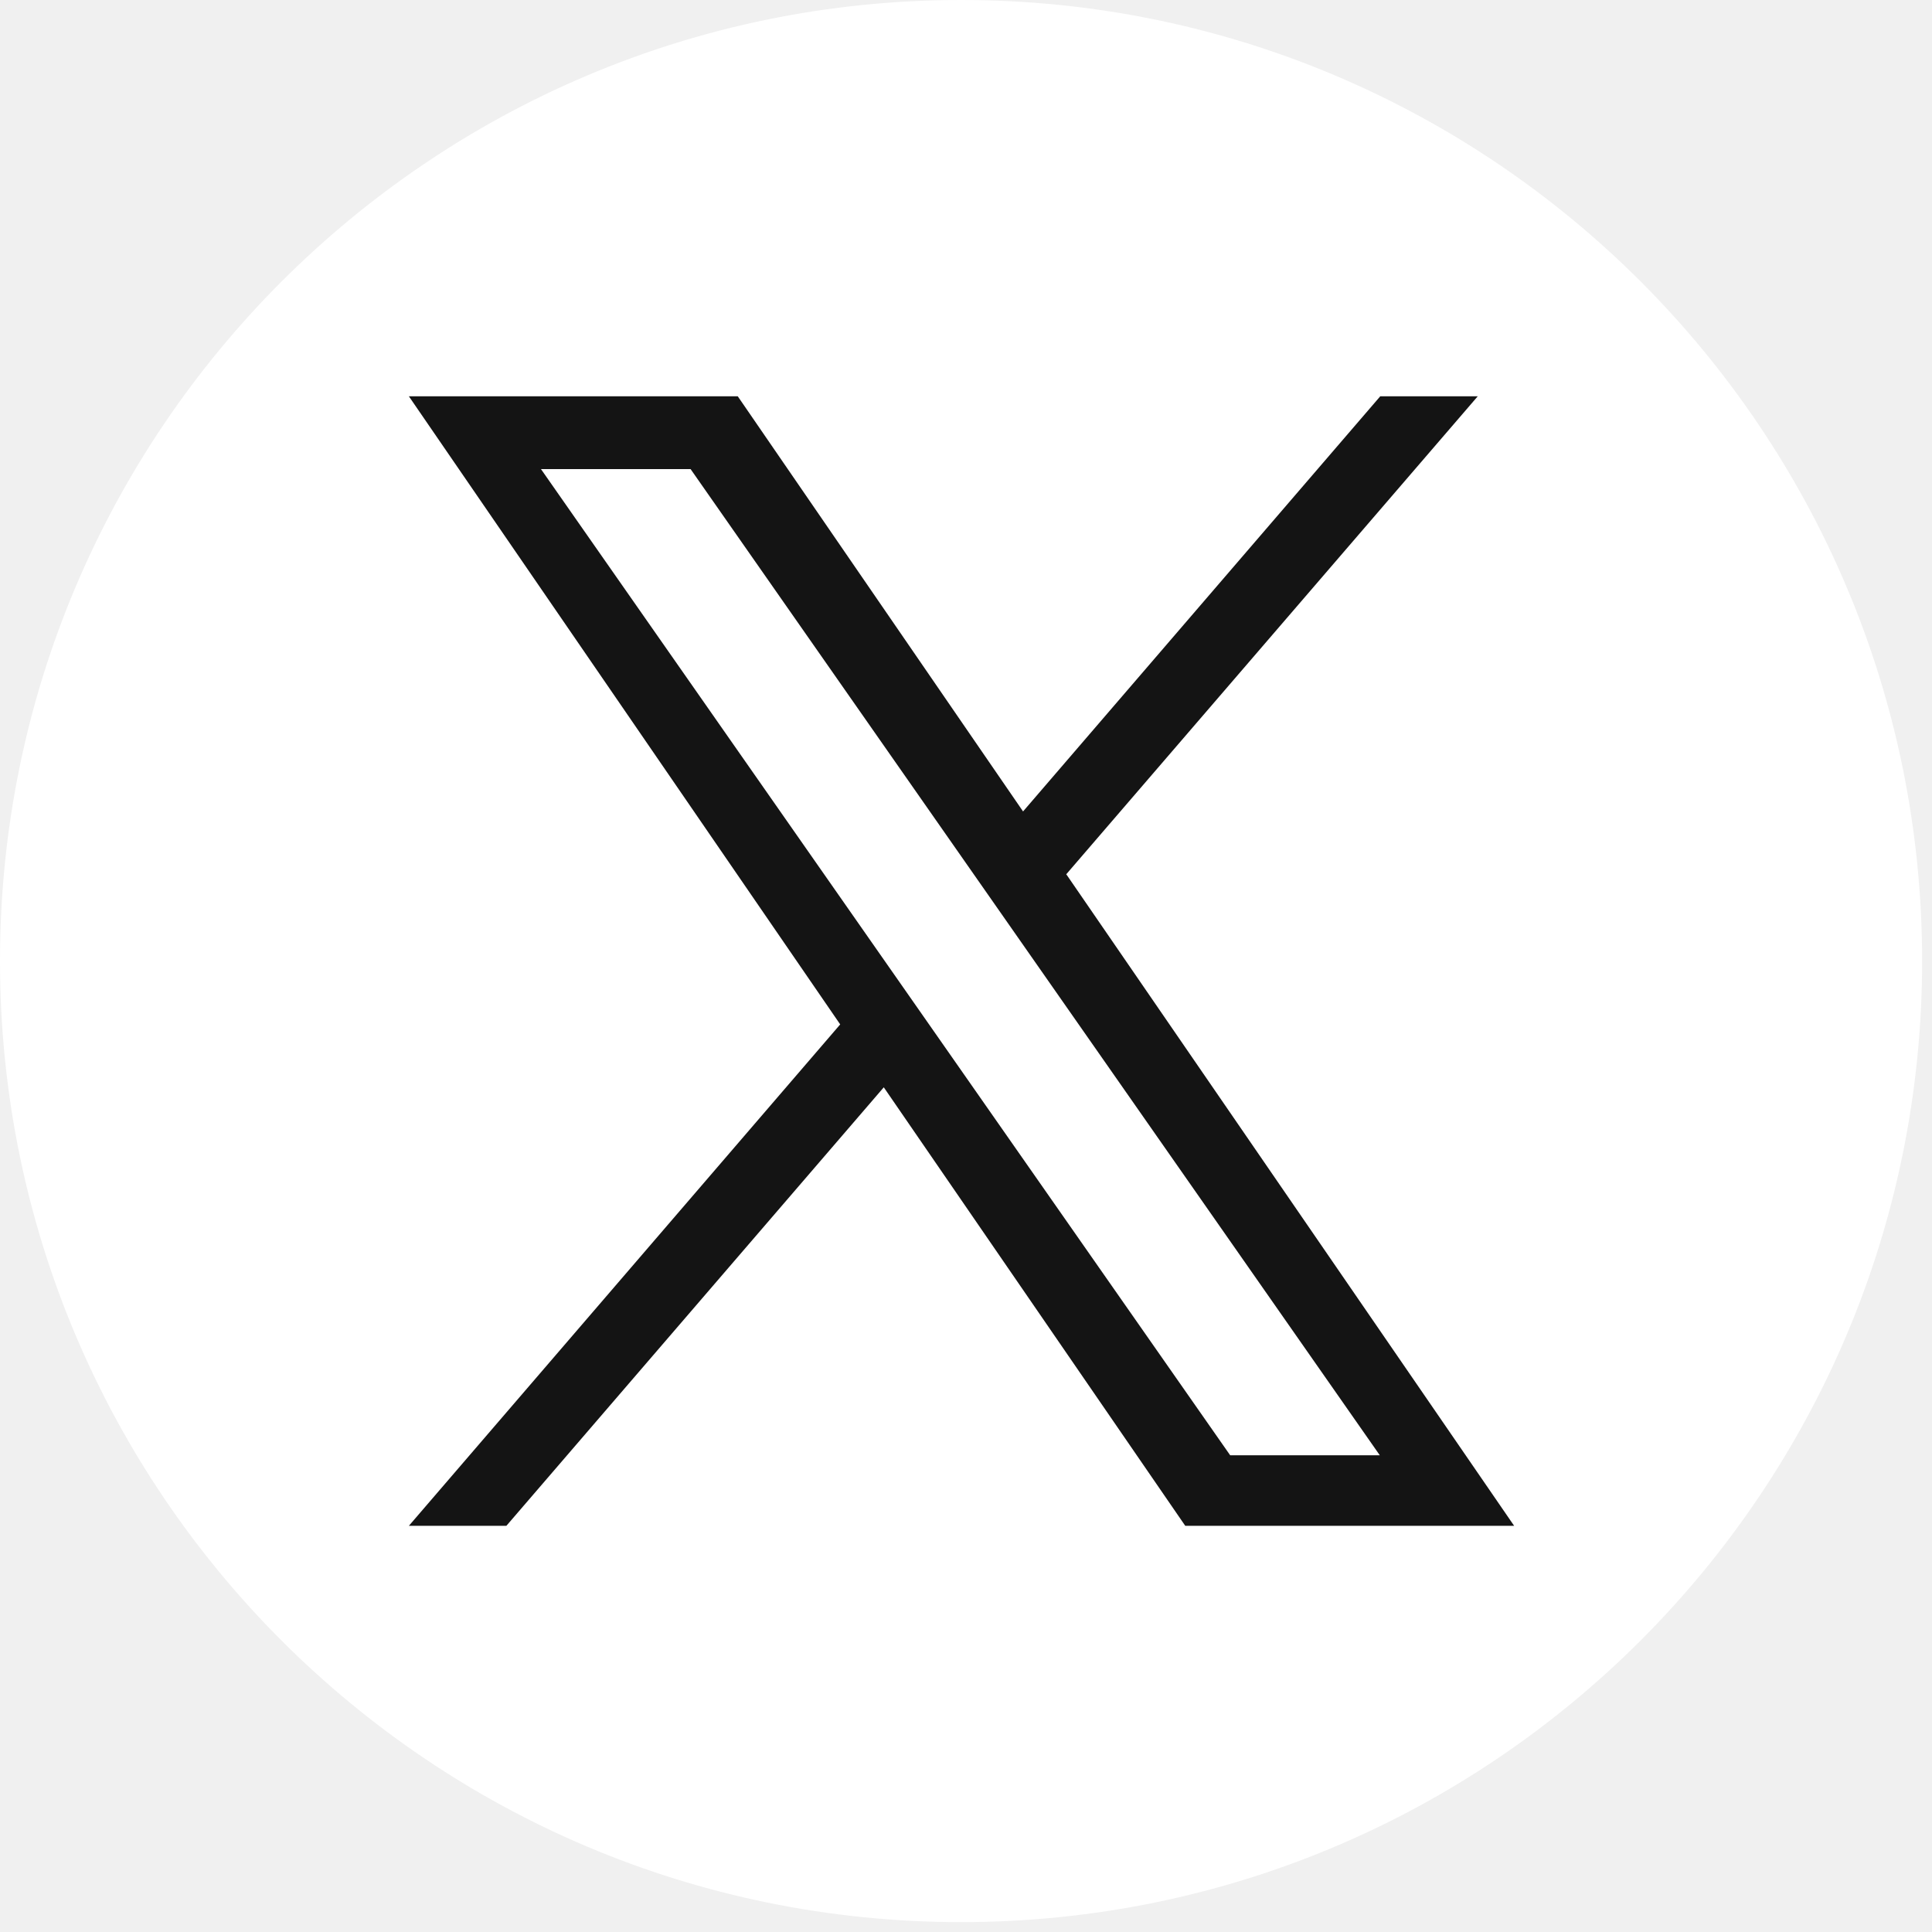
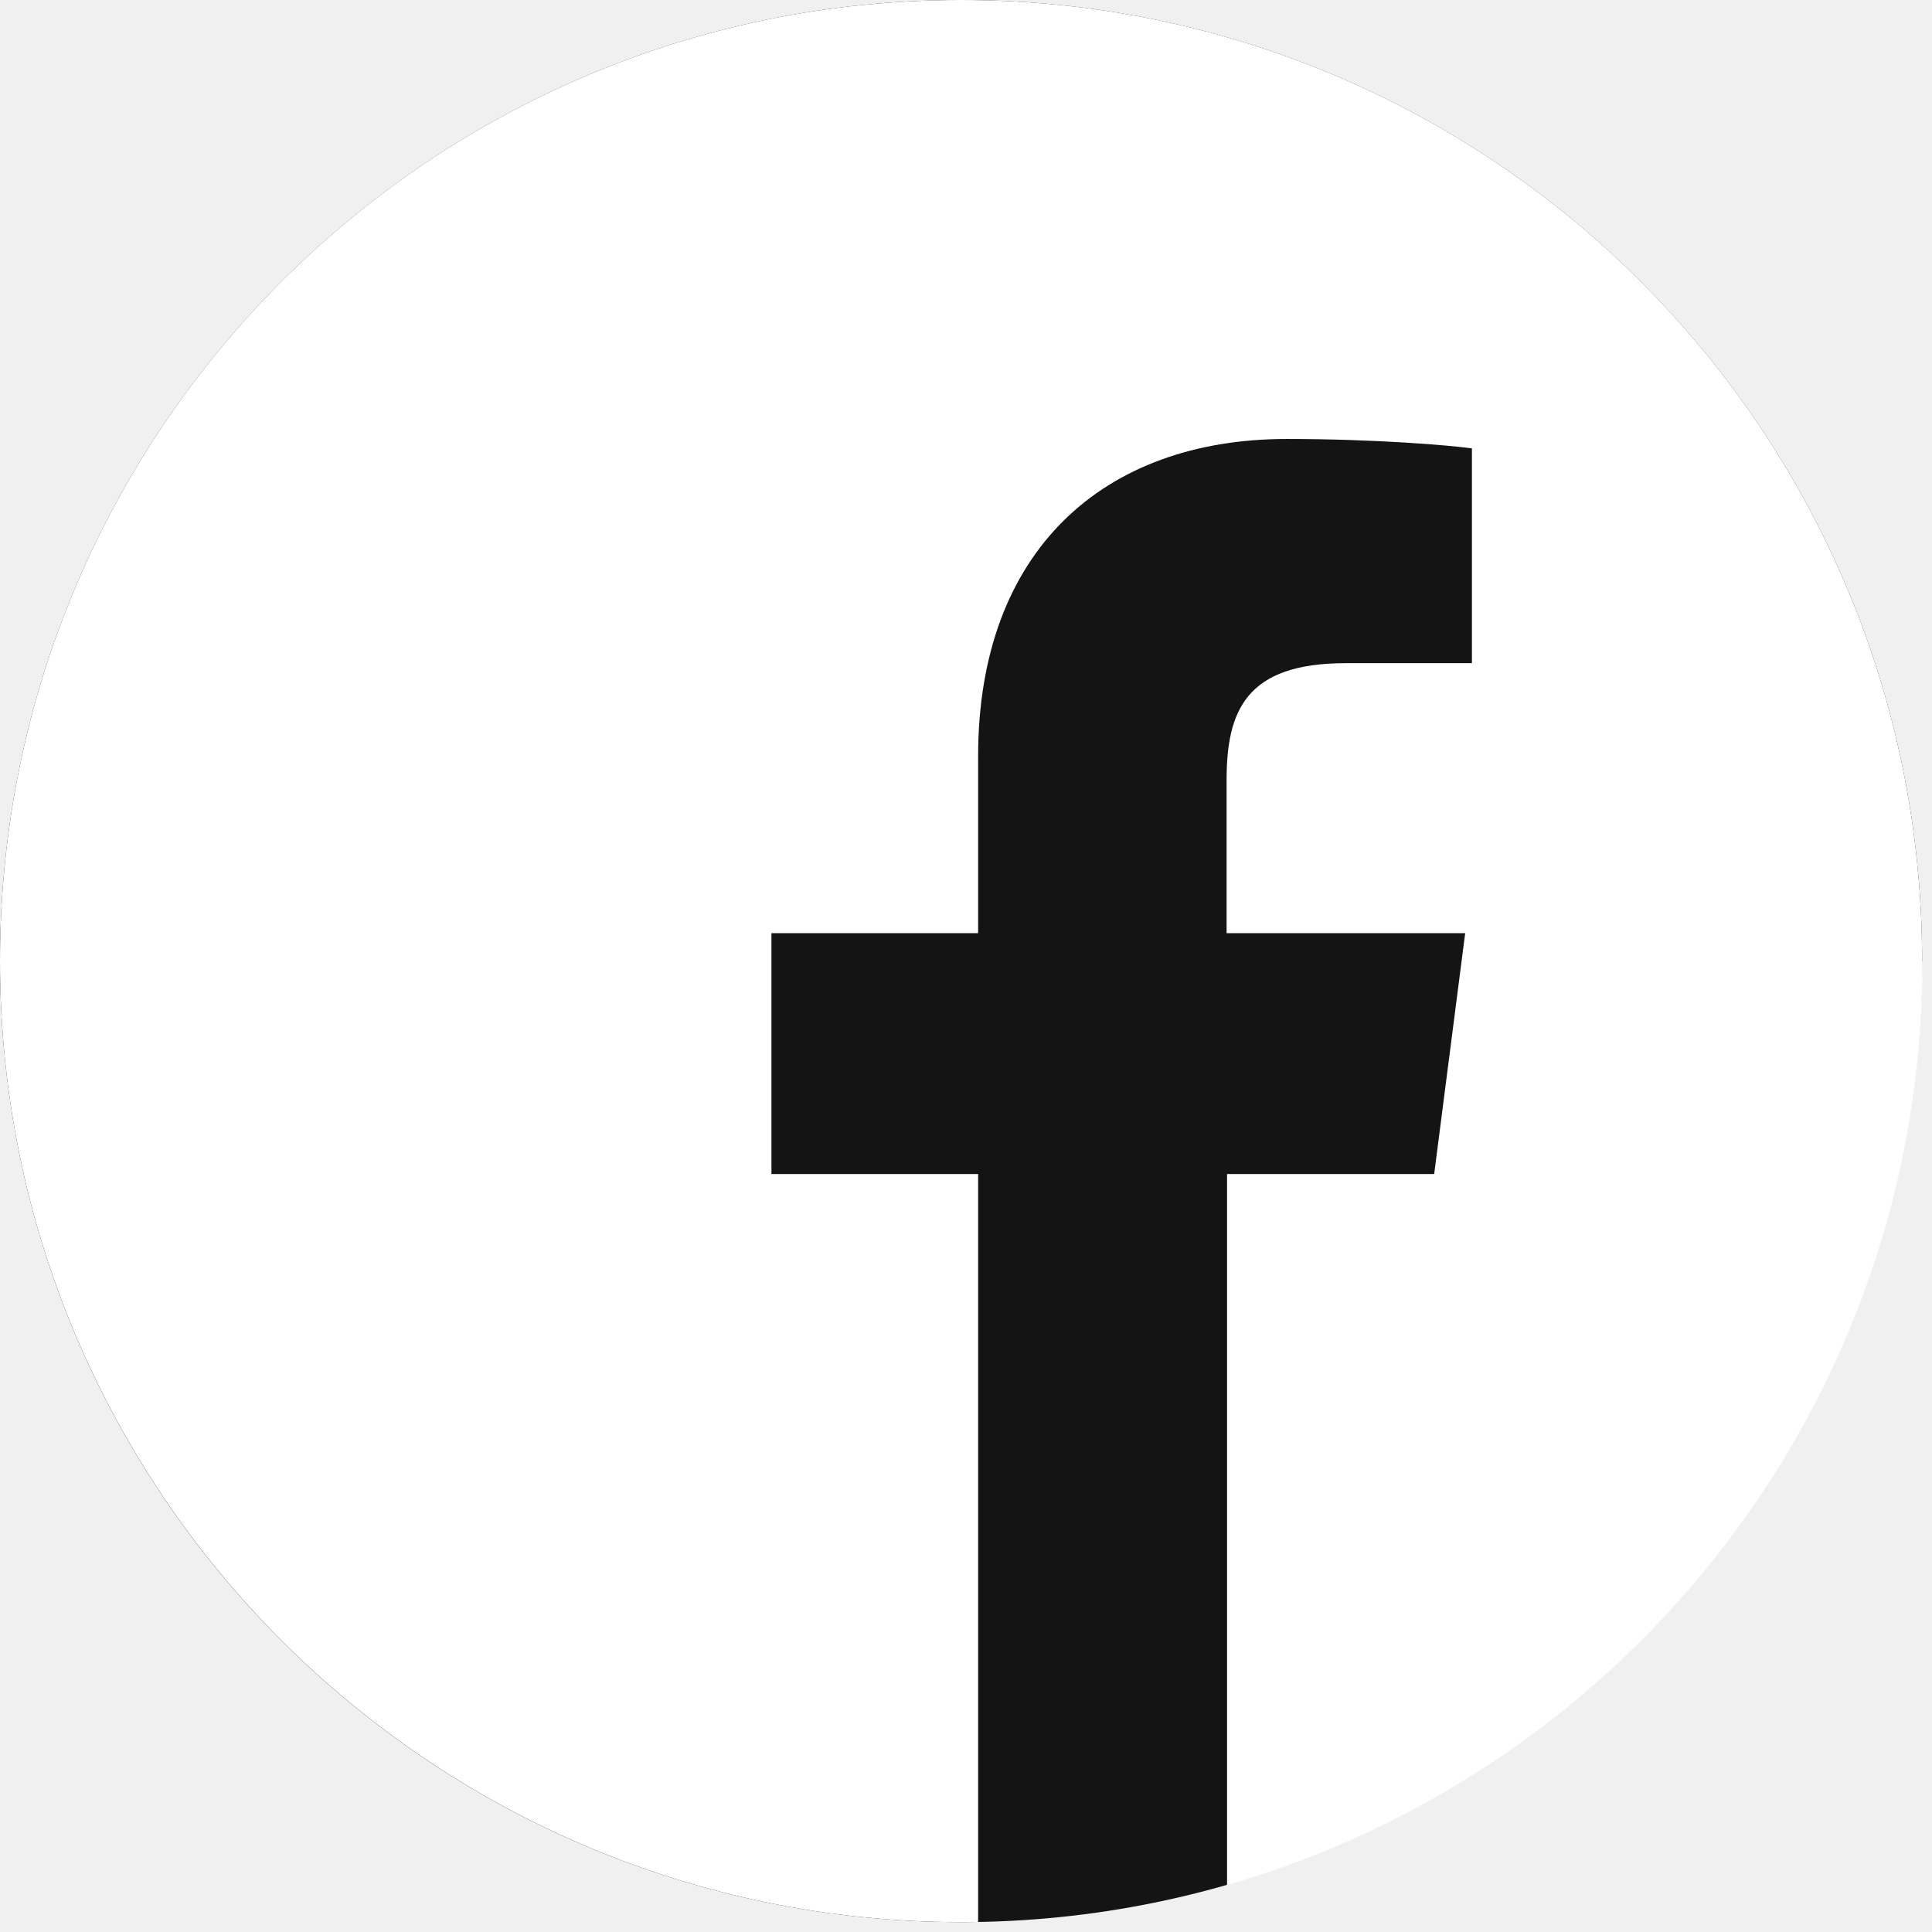
<svg xmlns="http://www.w3.org/2000/svg" width="43" height="43" viewBox="0 0 43 43" fill="none">
-   <g clip-path="url(#clip0_120_506)">
-     <path d="M21.39 0C9.58 0 0 9.58 0 21.39C0 33.2 9.58 42.78 21.39 42.78C33.2 42.78 42.78 33.2 42.78 21.39C42.78 9.58 33.21 0 21.39 0Z" fill="white" />
-     <path d="M23.73 19.46L32.89 8.82H30.72L22.77 18.06L16.42 8.82H9.1L18.7 22.8L9.1 33.96H11.27L19.67 24.2L26.38 33.96H33.7L23.74 19.47L23.73 19.46ZM12.04 10.44H15.37L30.71 32.39H27.38L12.04 10.44Z" fill="#141414" />
+   <g clip-path="url(#clip0_120_503)">
+     <path d="M21.39 42.78C33.203 42.78 42.78 33.203 42.78 21.39C42.78 9.577 33.203 0 21.39 0C9.577 0 0 9.577 0 21.39C0 33.203 9.577 42.78 21.39 42.78Z" fill="#141414" />
+     <path d="M42.78 21.39C42.78 9.58 33.21 0 21.39 0C9.57 0 0 9.58 0 21.39C0 33.2 9.58 42.78 21.39 42.78C21.52 42.78 21.64 42.78 21.77 42.78V26.13H17.17V20.77H21.77V16.83C21.77 12.26 24.56 9.77 28.64 9.77C30.6 9.77 32.27 9.91 32.76 9.98V14.76H29.95C27.74 14.76 27.3 15.81 27.3 17.36V20.77H32.61L31.92 26.13H27.31V41.96C36.25 39.39 42.79 31.16 42.79 21.4L42.78 21.39Z" fill="white" />
  </g>
  <defs>
-     <clipPath id="clip0_120_506">
+     <clipPath id="clip0_120_503">
      <rect width="42.78" height="42.78" fill="white" />
    </clipPath>
  </defs>
</svg>
